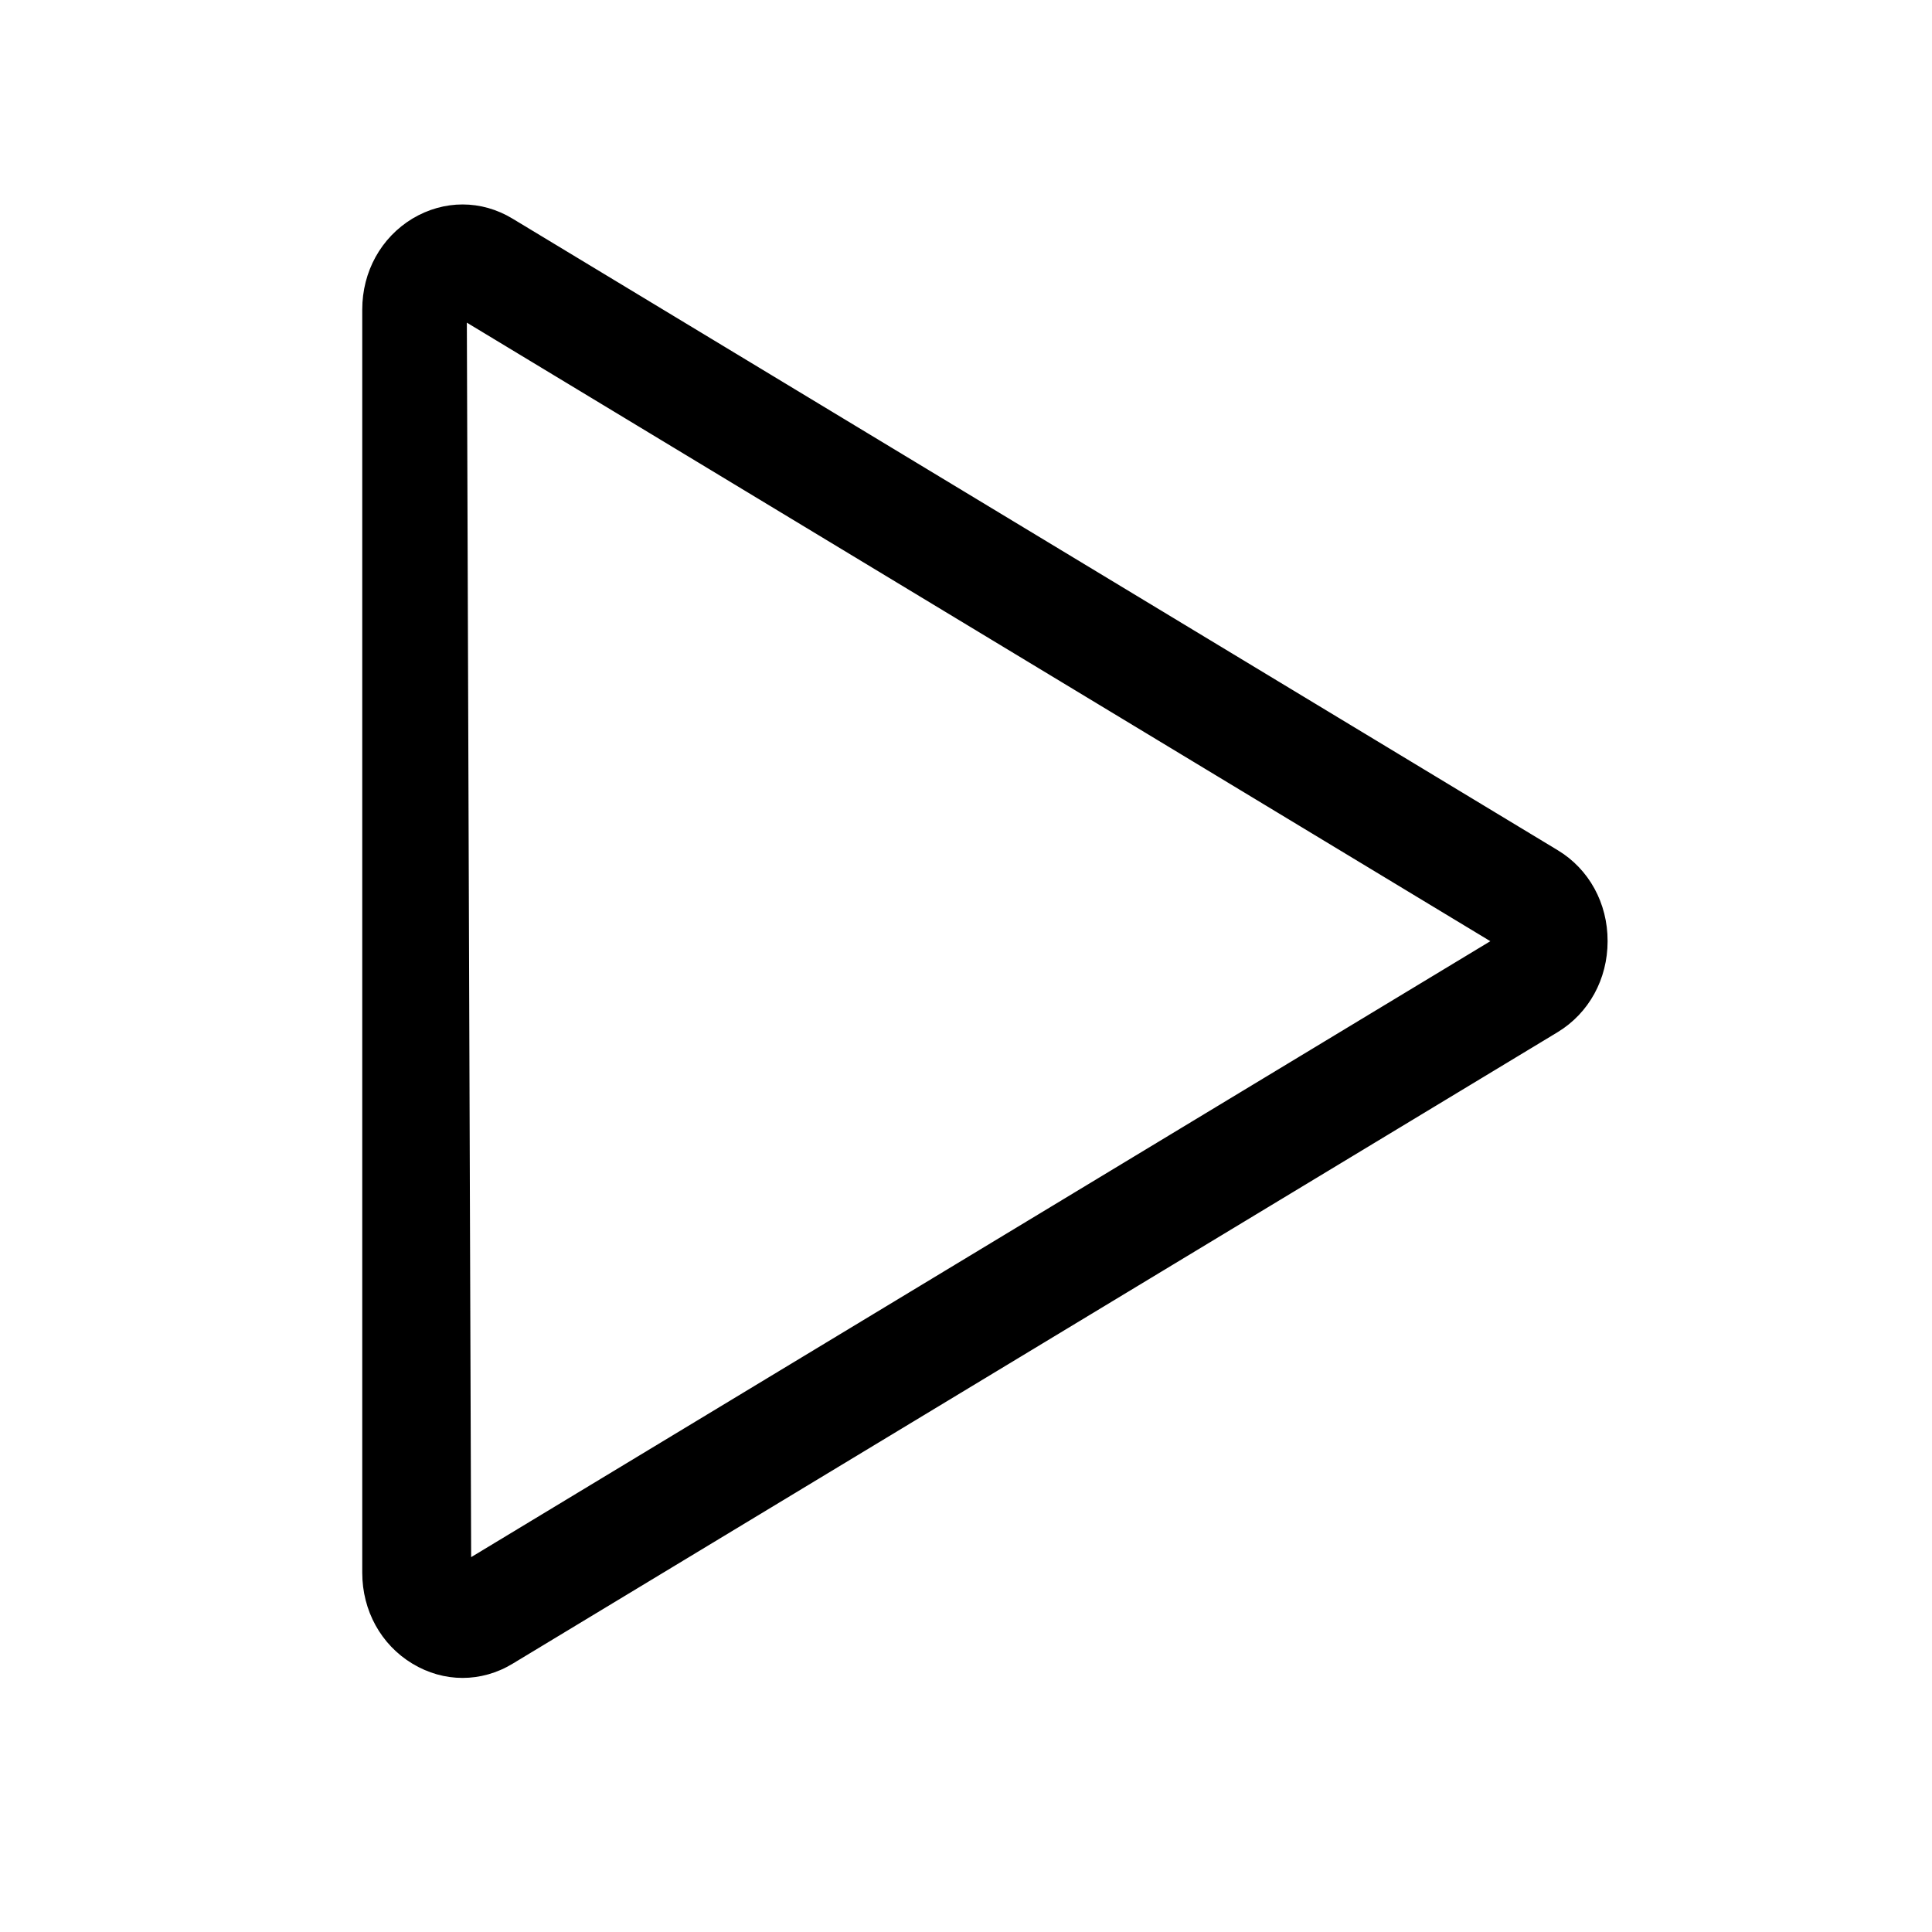
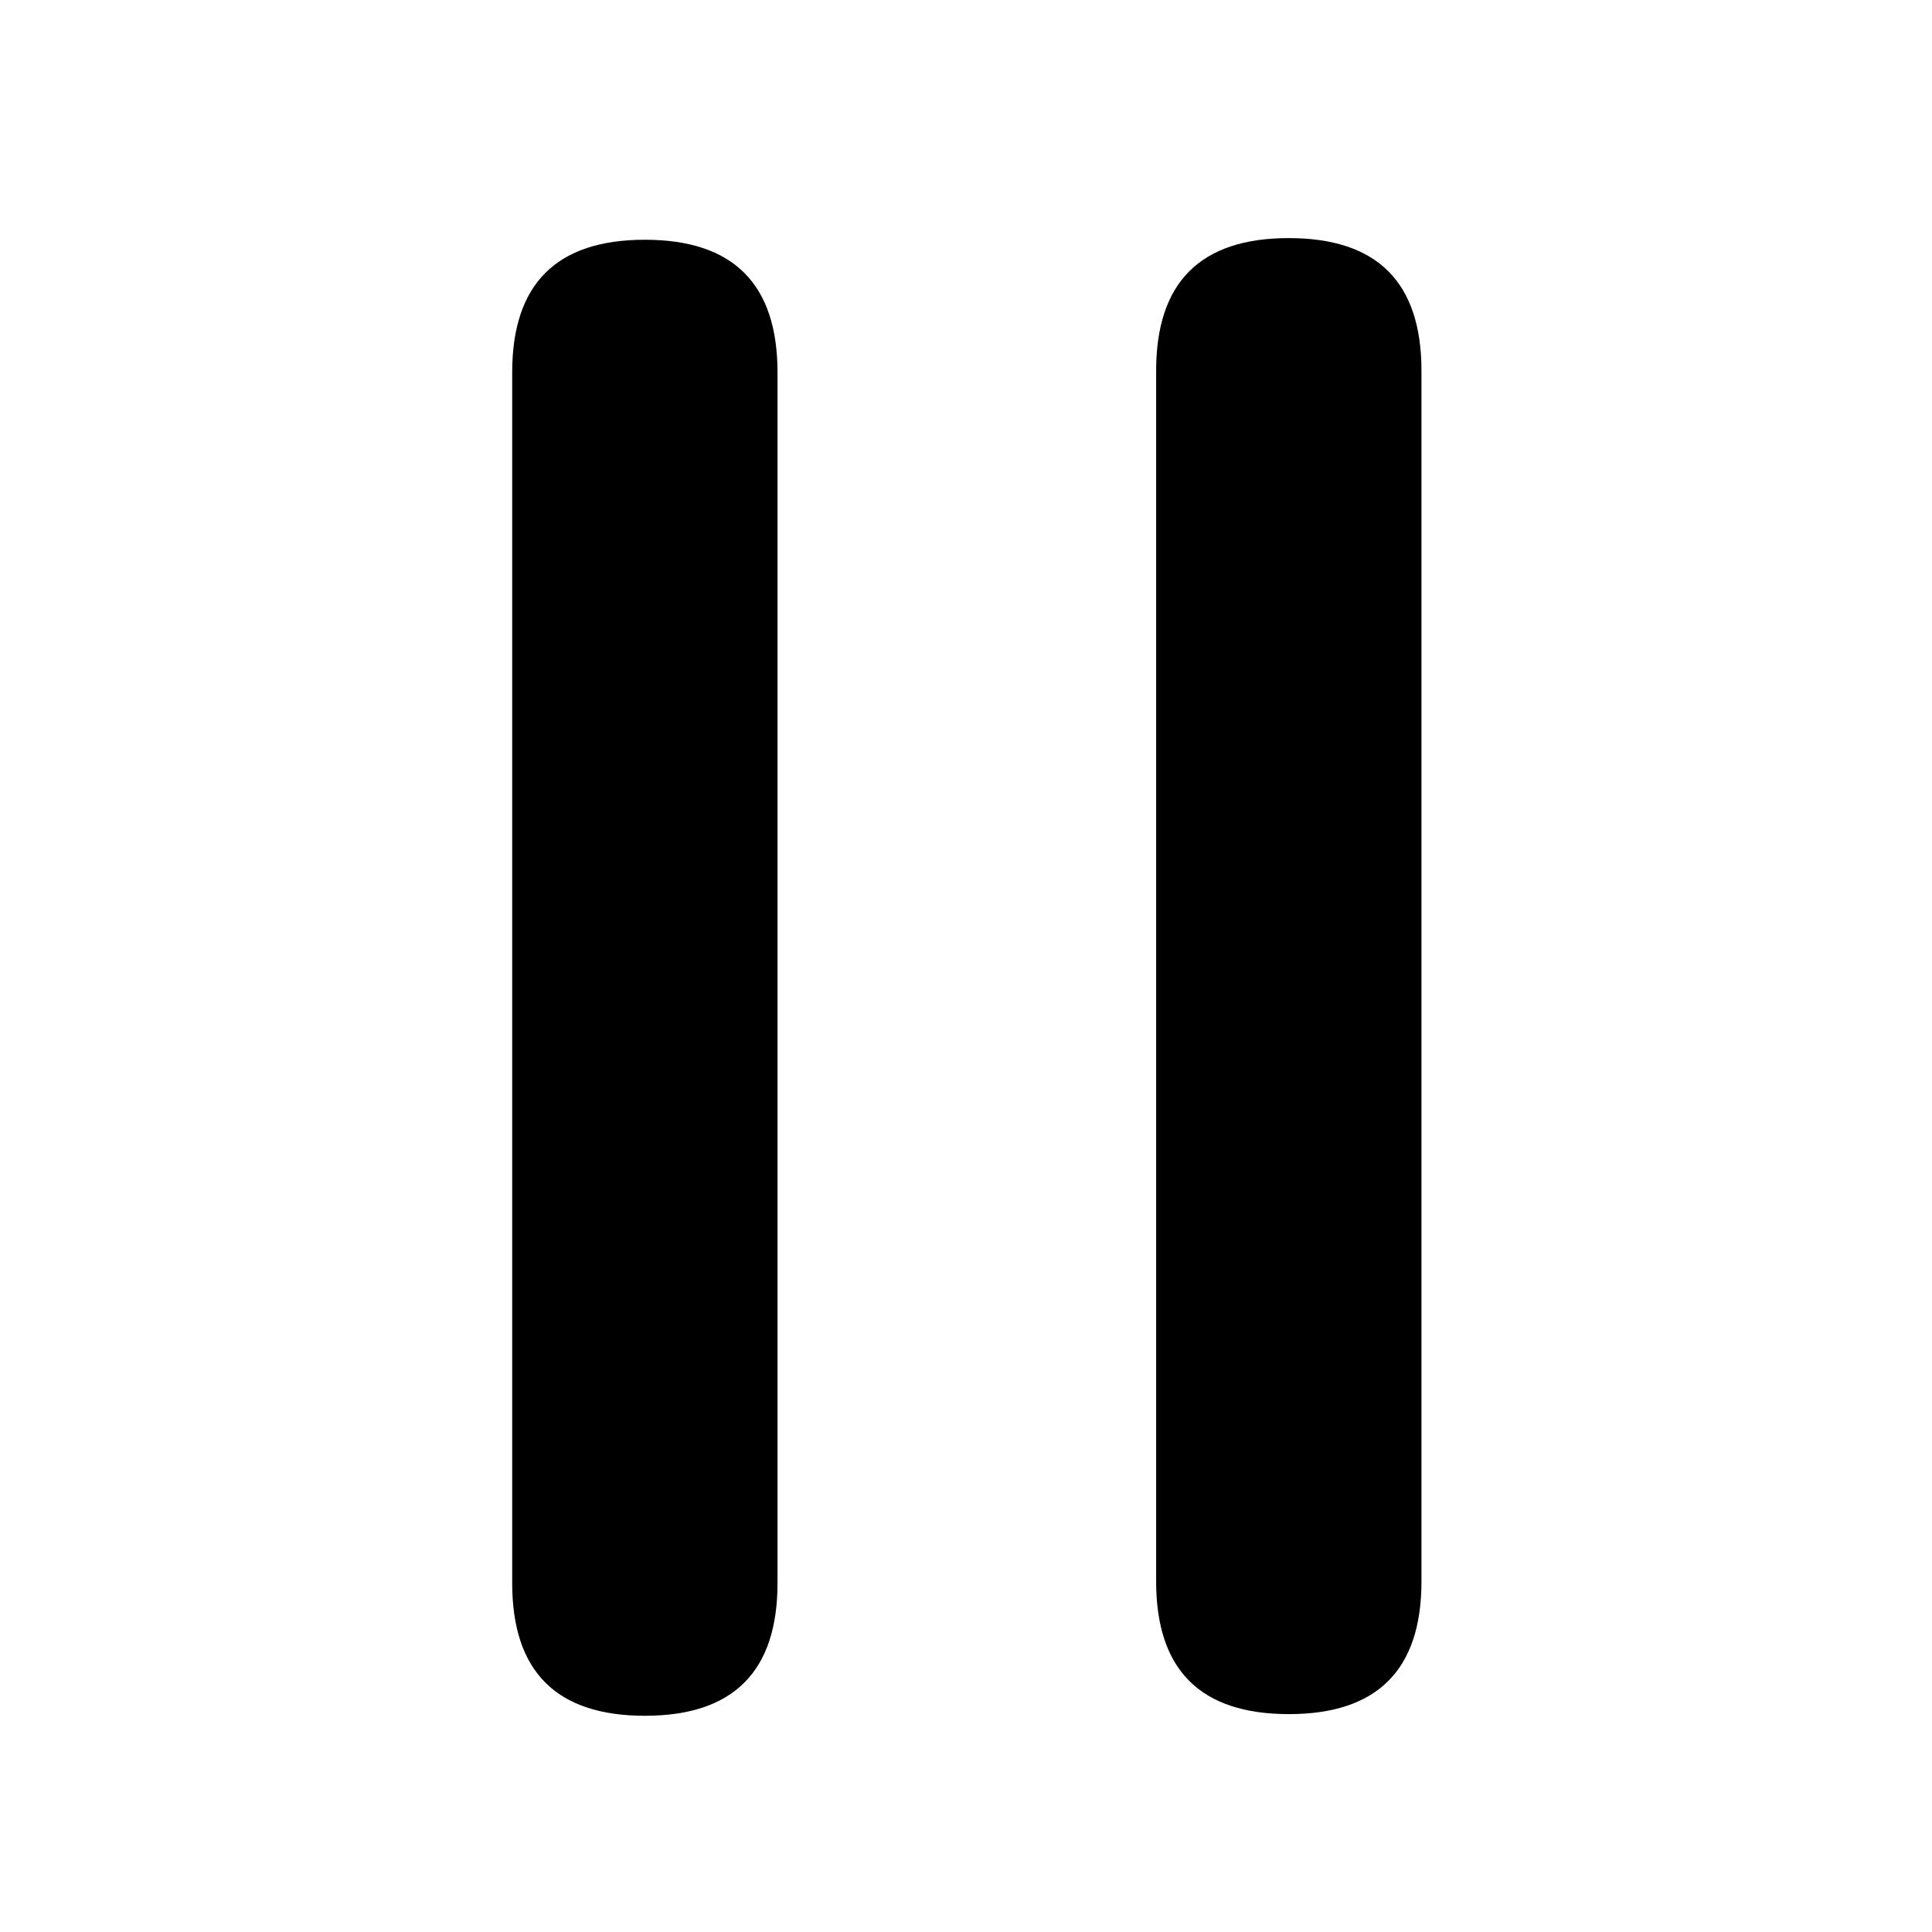
- <svg xmlns="http://www.w3.org/2000/svg" t="1586619941098" class="icon" viewBox="0 0 1024 1024" version="1.1" p-id="1234" width="48" height="48">
+ <svg xmlns="http://www.w3.org/2000/svg" t="1587477818065" class="icon" viewBox="0 0 1024 1024" version="1.1" p-id="1588" width="56" height="56">
  <defs>
    <style type="text/css" />
  </defs>
-   <path d="M825.6 450.613L271.74 115.933c-16.56-10.08-36.42-10.08-53.16-0.06C201.96 125.953 192 143.953 192 164.053v669.54c0 20.1 9.96 38.16 26.58 48.18 8.34 5.04 17.46 7.56 26.58 7.56 9.12 0 18.3-2.52 26.58-7.56l553.8-334.68c16.62-10.08 26.52-28.14 26.52-48.24 0.06-20.16-9.84-38.22-26.46-48.24z m-575.88 374.7l-2.28-654.3L789.9 498.853 249.72 825.313z" p-id="1235" />
+   <path d="M271.473 127.074m70.312 0l0 0q70.312 0 70.312 70.313l0 641.698q0 70.312-70.312 70.312l0 0q-70.312 0-70.312-70.312l0-641.698q0-70.312 70.312-70.313Z" p-id="1589" />
+   <path d="M612.781 126.195m70.312 2e-8l0 0q70.312 0 70.312 70.312l0 641.698q0 70.312-70.312 70.312l0 0q-70.312 0-70.312-70.312l0-641.698q0-70.312 70.312-70.313Z" p-id="1590" />
</svg>
